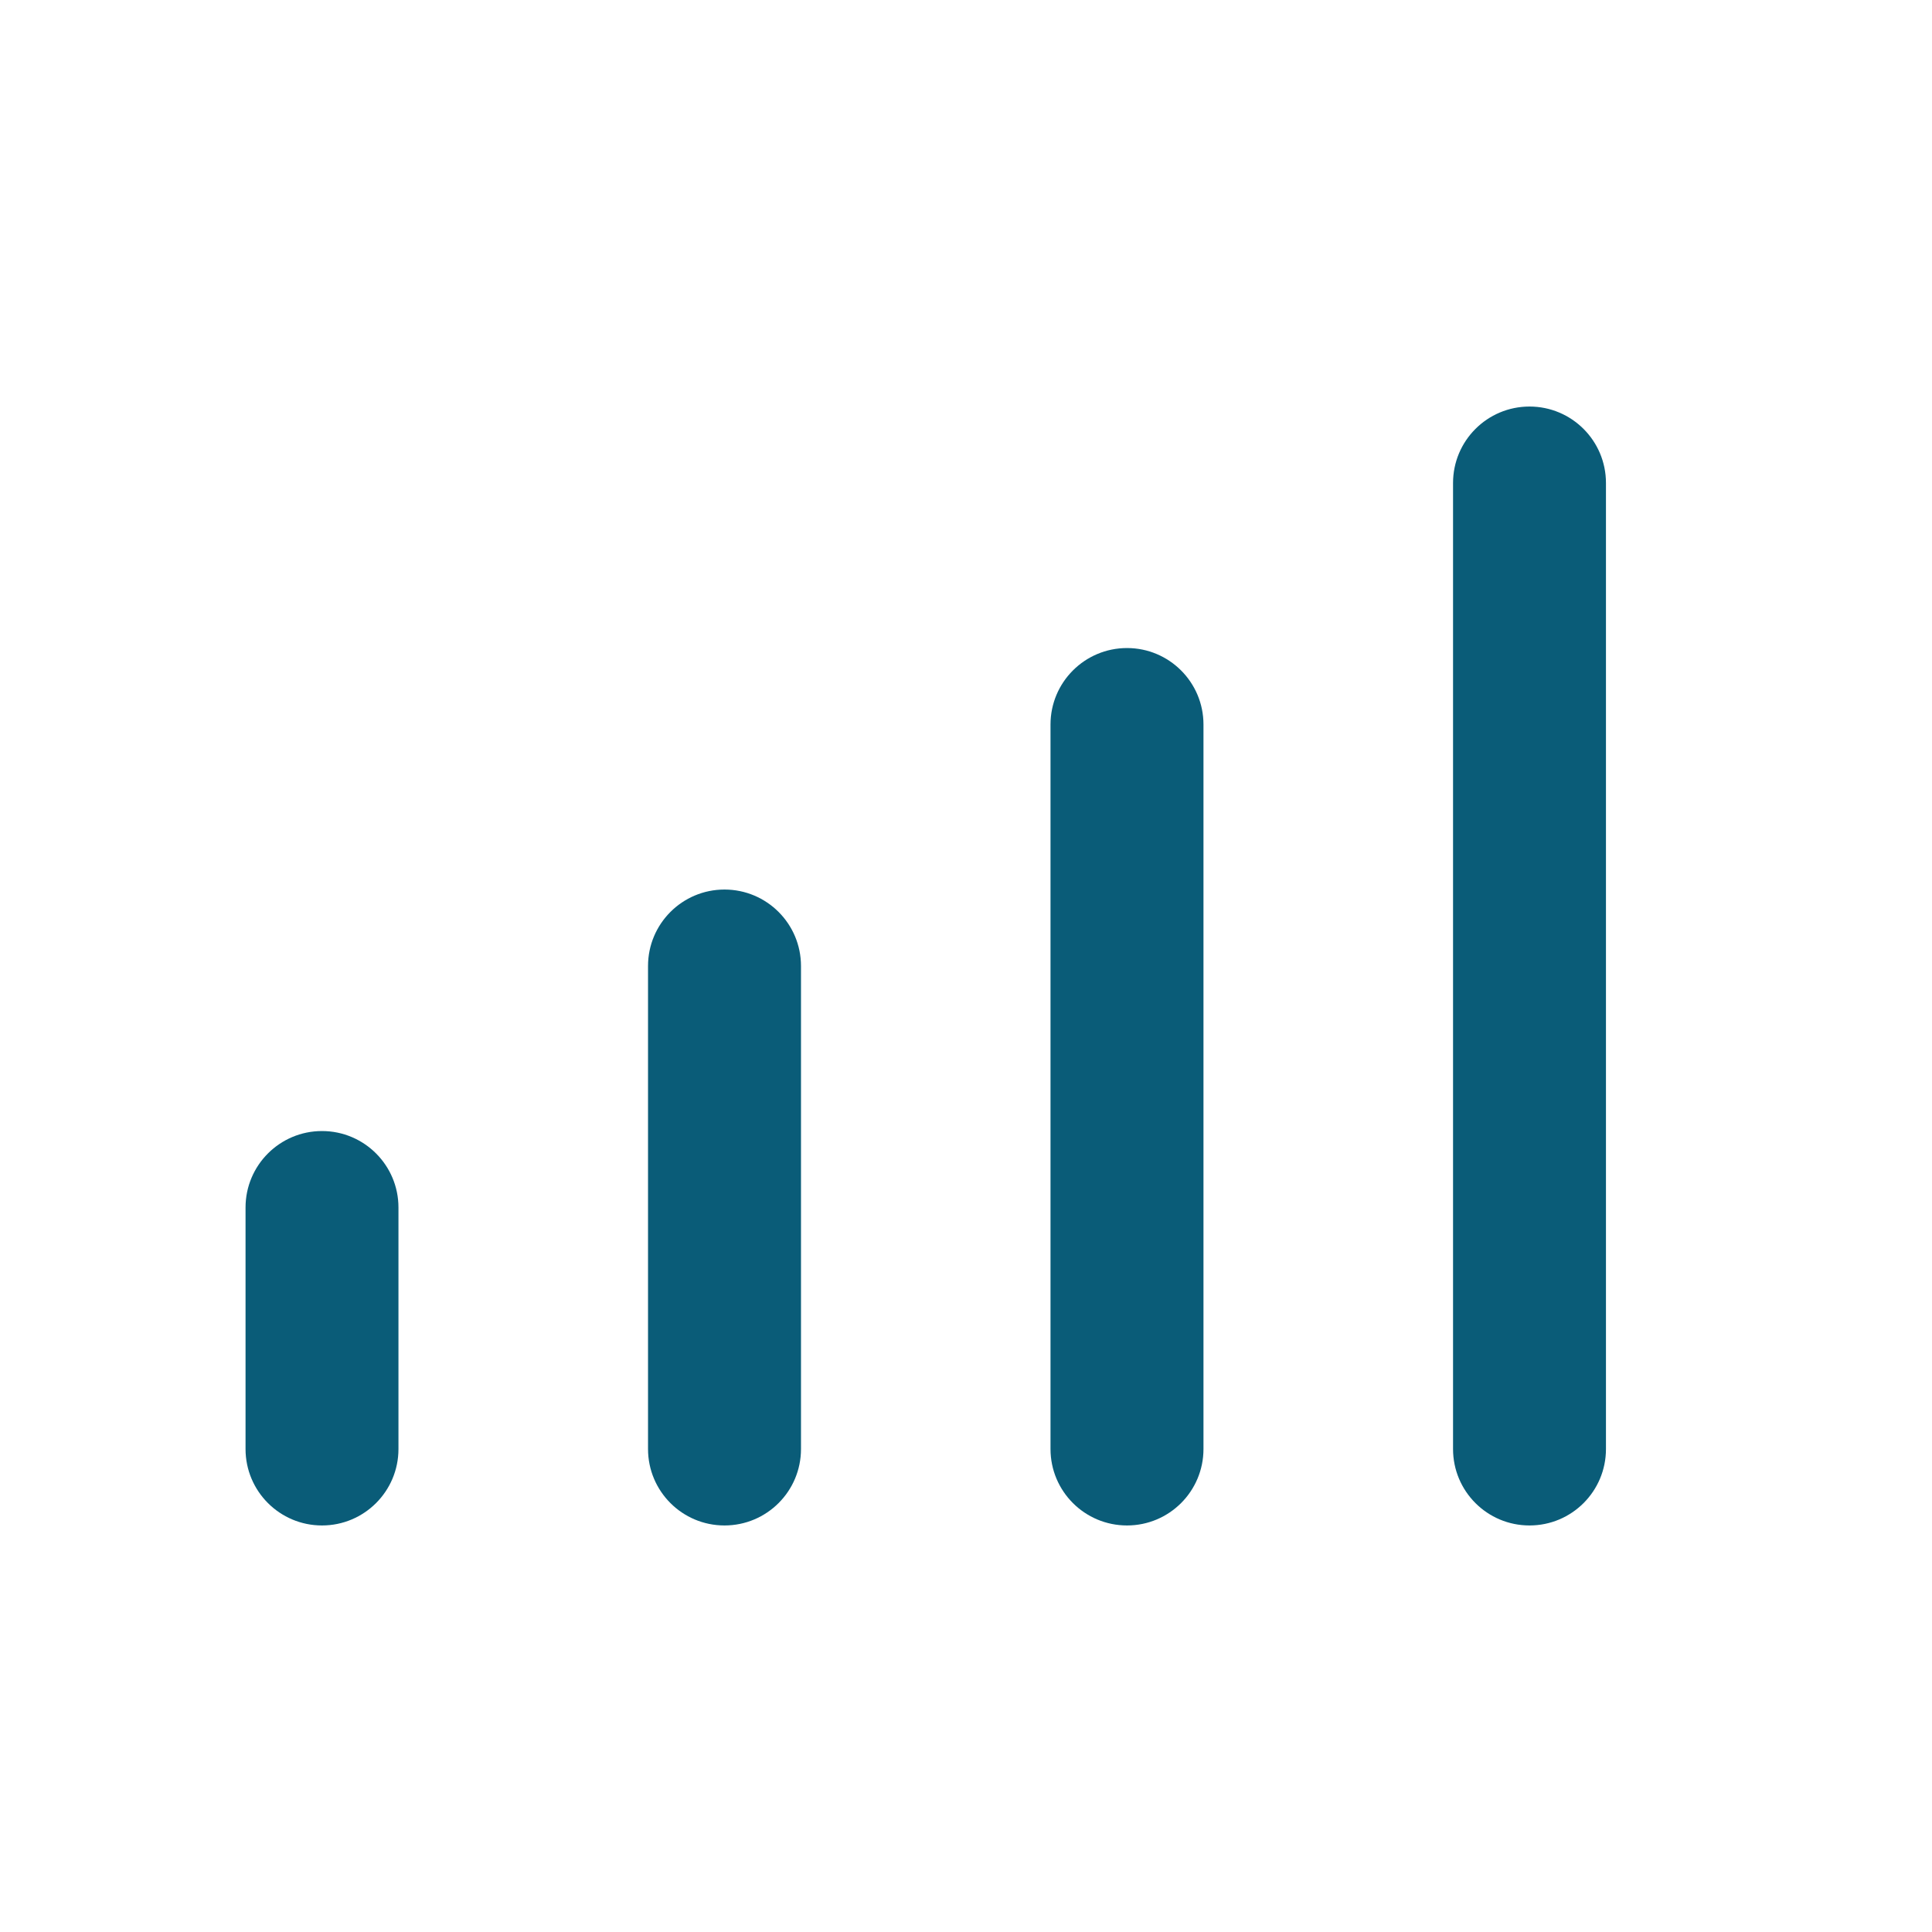
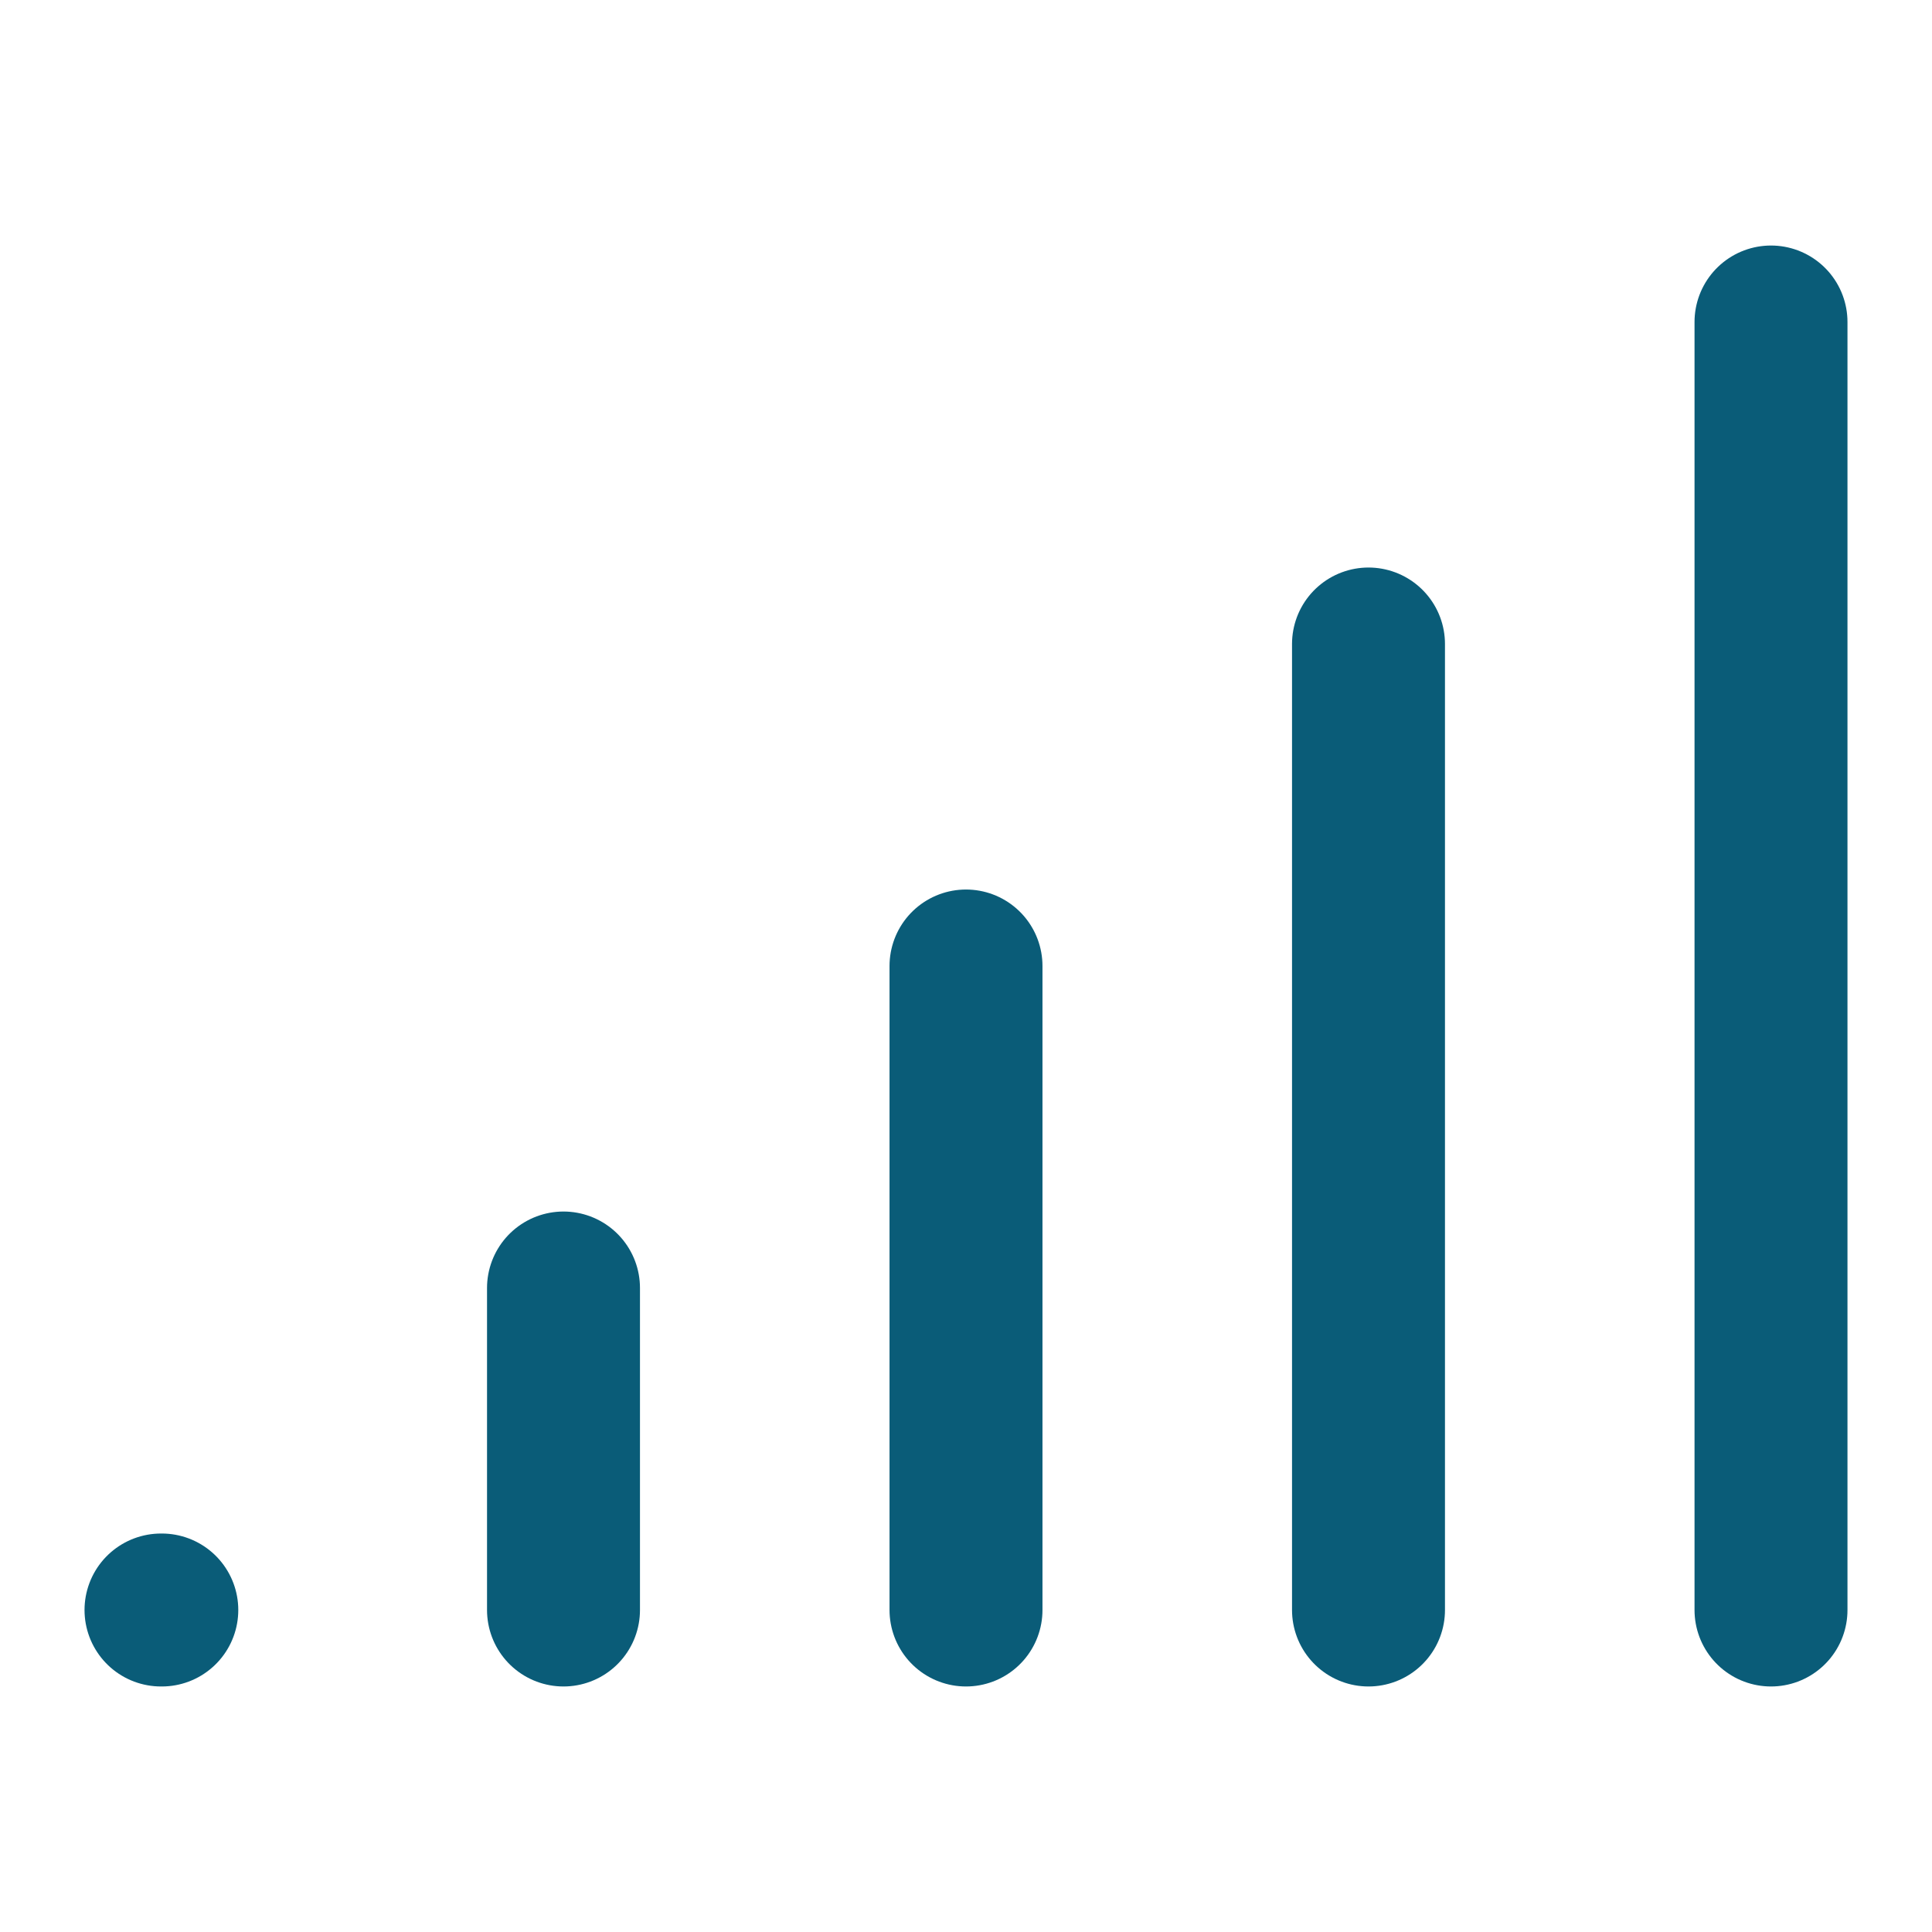
- <svg xmlns="http://www.w3.org/2000/svg" width="40" height="40" viewBox="0 0 40 40">
-   <path transform="matrix(1 0 0 1 6.6667 10)" d="M-1.583 20C-1.583 20.875 -0.874 21.583 0 21.583C0.874 21.583 1.583 20.875 1.583 20L0 20L-1.583 20ZM1.583 15C1.583 14.126 0.874 13.417 0 13.417C-0.874 13.417 -1.583 14.126 -1.583 15L0 15L1.583 15ZM6.75 20C6.75 20.875 7.459 21.583 8.333 21.583C9.208 21.583 9.917 20.875 9.917 20L8.333 20L6.75 20ZM9.917 10C9.917 9.126 9.208 8.417 8.333 8.417C7.459 8.417 6.75 9.126 6.75 10L8.333 10L9.917 10ZM15.083 20C15.083 20.875 15.792 21.583 16.667 21.583C17.541 21.583 18.25 20.875 18.25 20L16.667 20L15.083 20ZM18.25 5C18.25 4.126 17.541 3.417 16.667 3.417C15.792 3.417 15.083 4.126 15.083 5L16.667 5L18.25 5ZM23.417 20C23.417 20.875 24.125 21.583 25 21.583C25.875 21.583 26.583 20.875 26.583 20L25 20L23.417 20ZM26.583 0C26.583 -0.874 25.875 -1.583 25 -1.583C24.125 -1.583 23.417 -0.874 23.417 0L25 0L26.583 0ZM0 20L1.583 20L1.583 15L0 15L-1.583 15L-1.583 20L0 20ZM8.333 20L9.917 20L9.917 10L8.333 10L6.75 10L6.75 20L8.333 20ZM16.667 20L18.25 20L18.25 5L16.667 5L15.083 5L15.083 20L16.667 20ZM25 20L26.583 20L26.583 0L25 0L23.417 0L23.417 20L25 20Z" fill="#0a5c78" fill-opacity="1.000" />
+ <svg xmlns="http://www.w3.org/2000/svg" width="40" height="40" viewBox="0 0 24 24" fill="none" stroke="#0a5c78" stroke-width="1.9" stroke-linecap="round" stroke-linejoin="round">
+   <path d="M2 20h.01" />
+   <path d="M7 20v-4" />
+   <path d="M12 20v-8" />
+   <path d="M17 20V8" />
+   <path d="M22 4v16" />
</svg>
